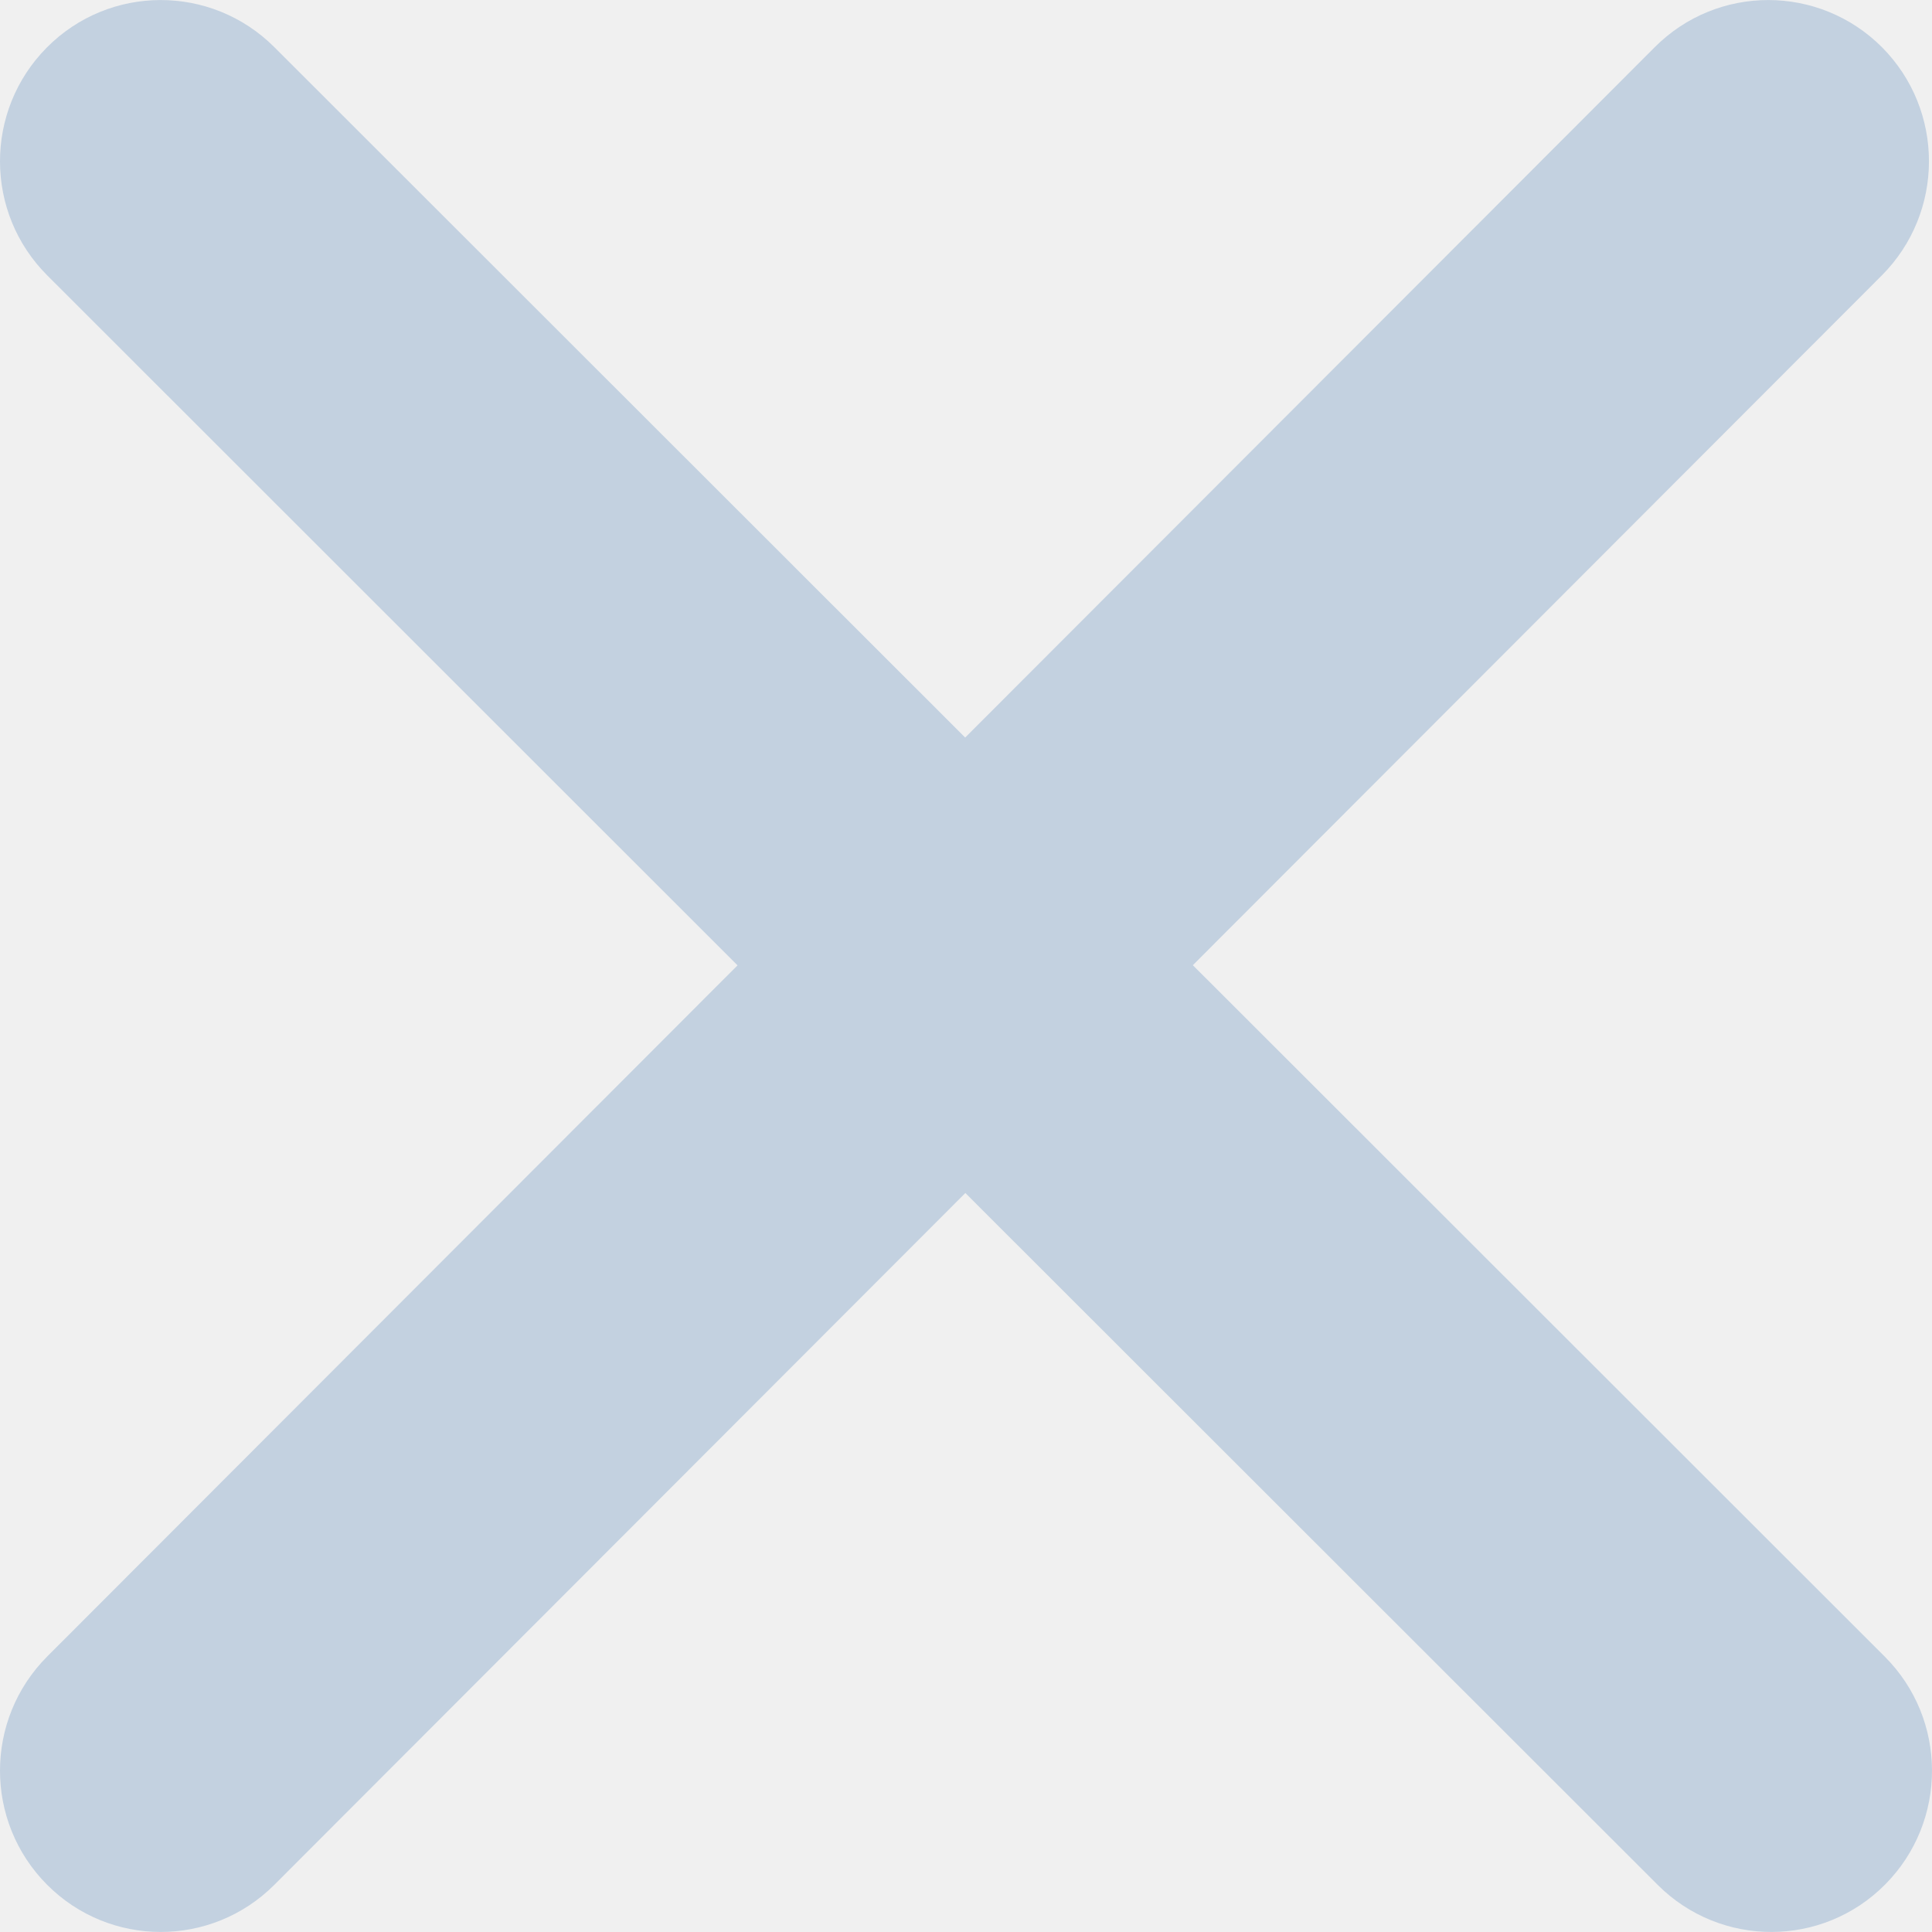
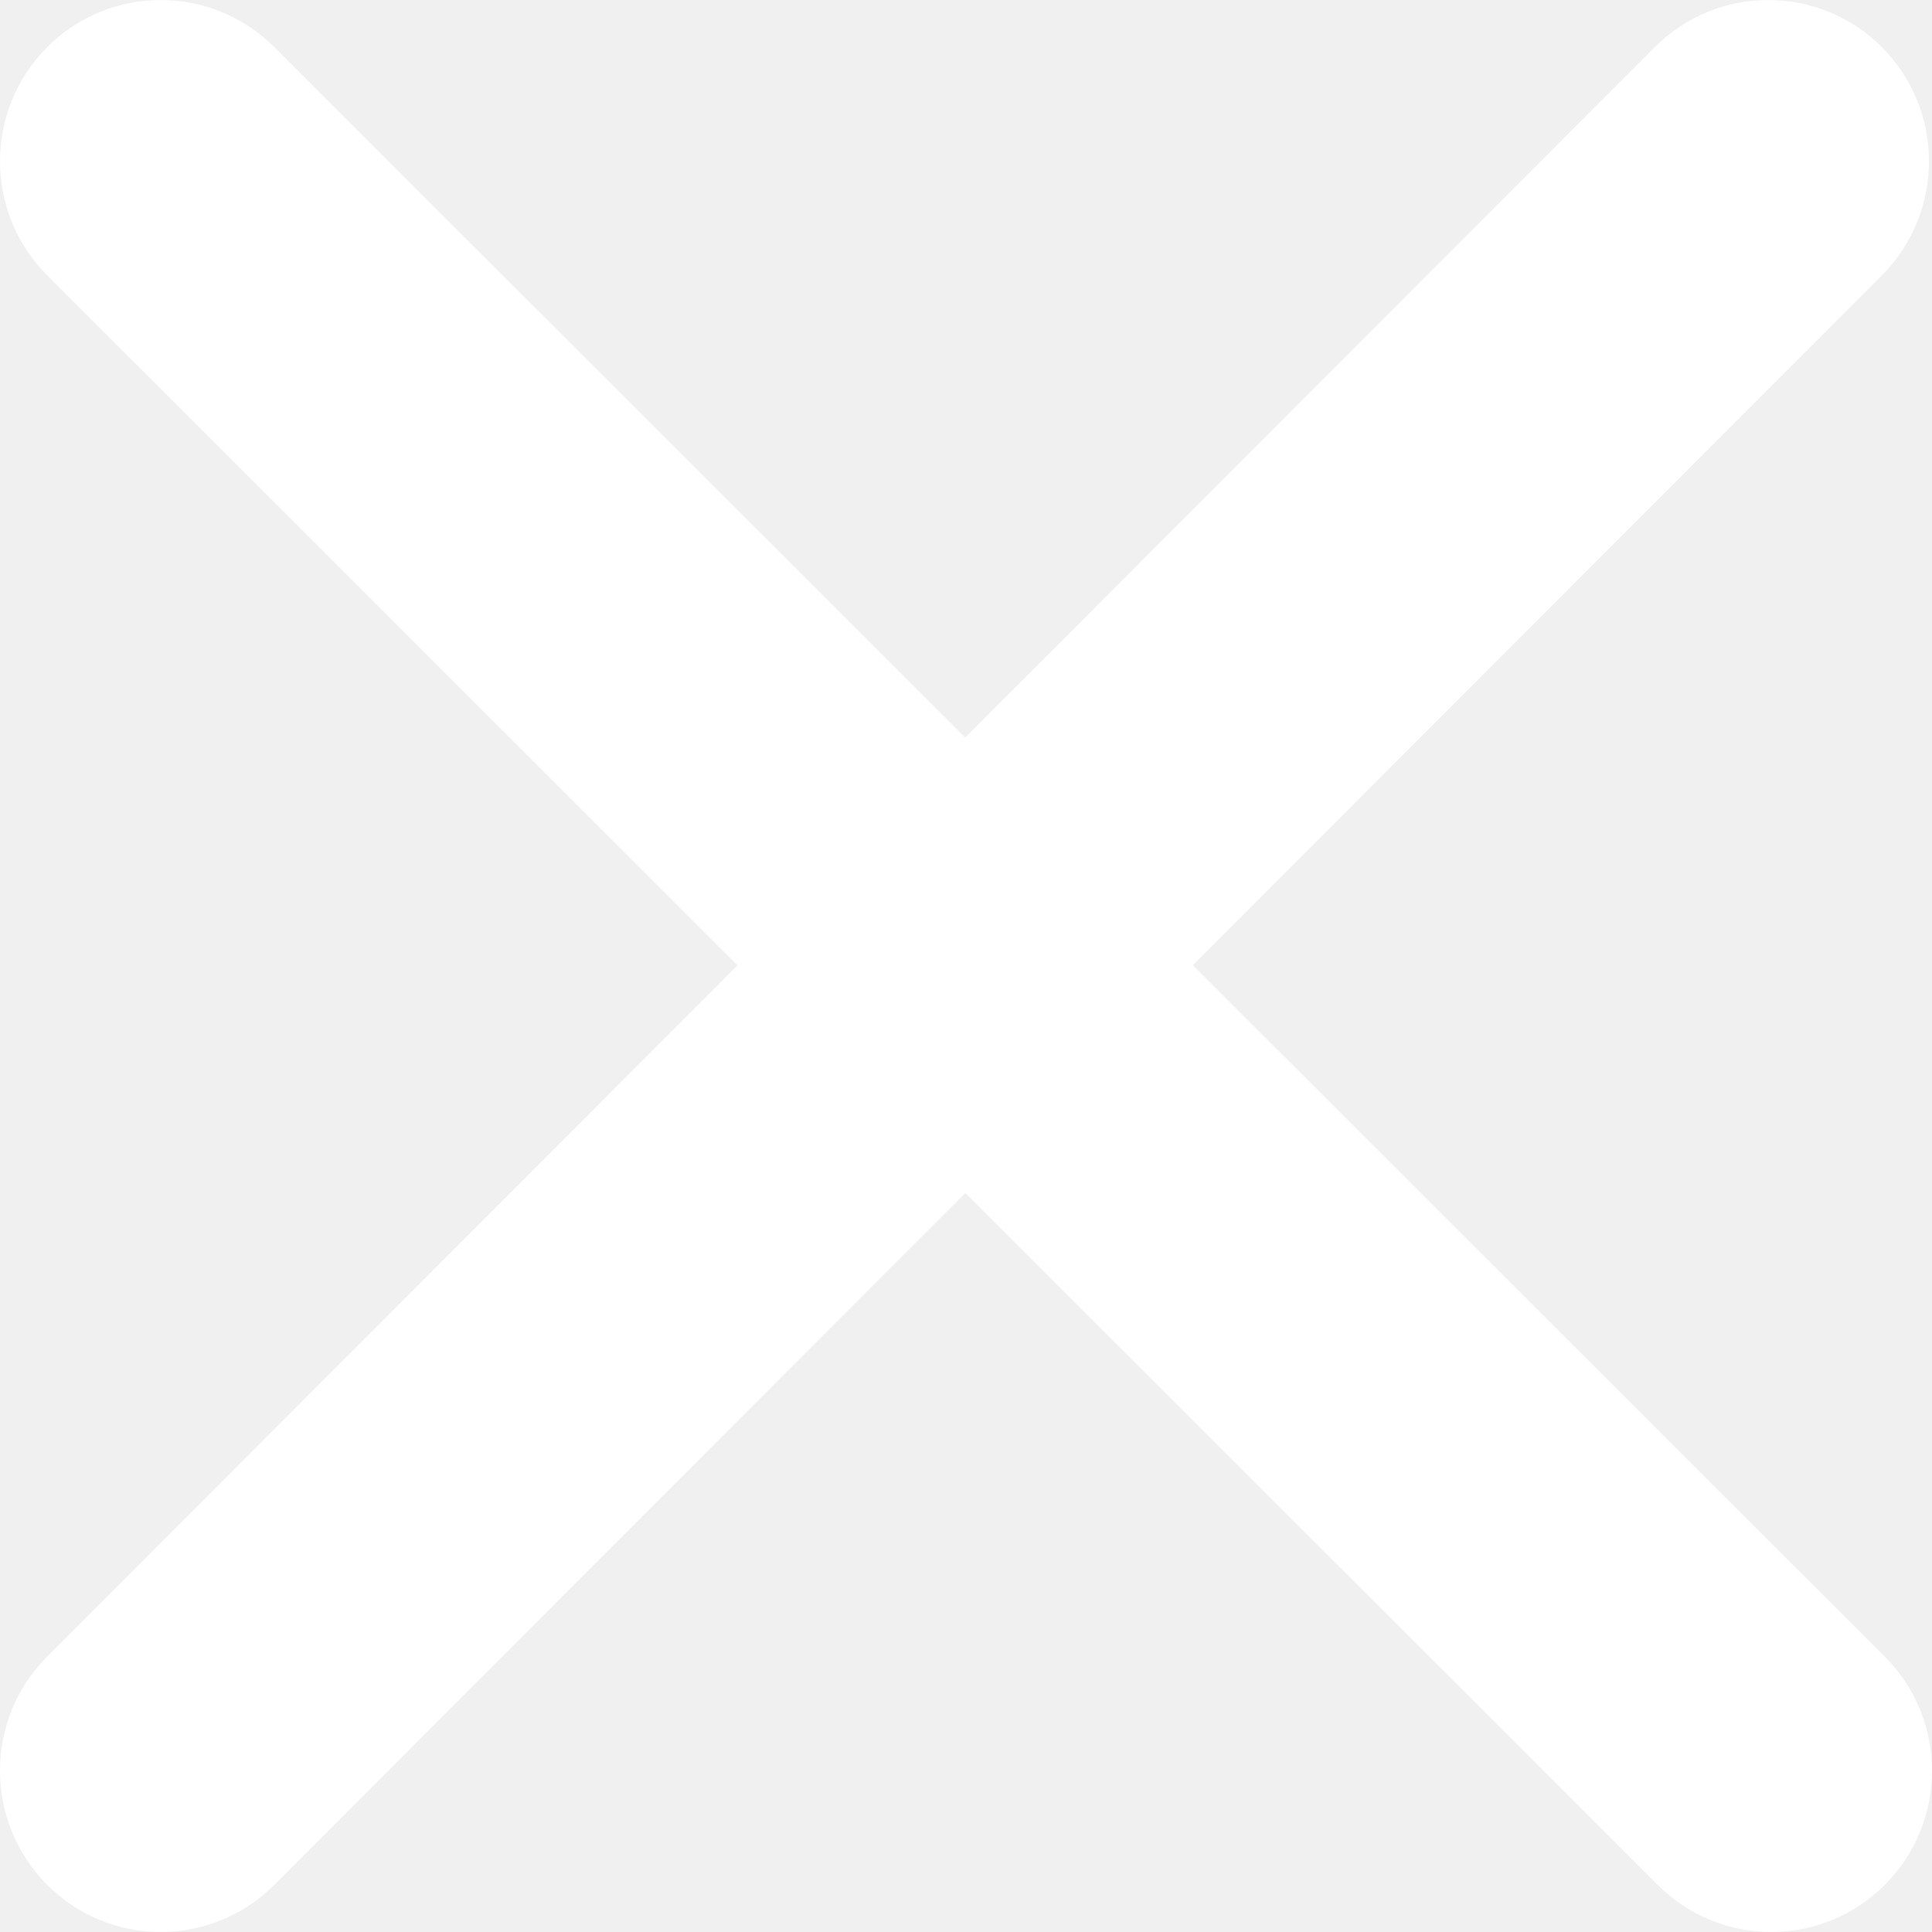
<svg xmlns="http://www.w3.org/2000/svg" width="12px" height="12px" viewBox="0 0 12 12" version="1.1">
  <defs />
  <g id="final" stroke="none" stroke-width="1" fill="none" fill-rule="evenodd">
    <g id="/admin/admin_1_edit" transform="translate(-832, -313)">
      <g id="body" transform="translate(240, 64)">
        <g id="edit" transform="translate(174, 228)">
          <g id="Group-4">
            <g id="delete" transform="translate(417, 20)">
              <rect id="Rectangle-7" x="0" y="0" width="14" height="14" />
-               <path d="M5.581,6.996 L1.293,11.289 C0.903,11.68 0.902,12.314 1.292,12.706 C1.681,13.097 2.313,13.098 2.704,12.707 L6.996,8.41 L11.297,12.708 C11.688,13.098 12.32,13.097 12.709,12.705 C13.098,12.313 13.097,11.679 12.706,11.289 L8.409,6.995 L12.688,2.711 C13.078,2.32 13.079,1.686 12.69,1.294 C12.3,0.903 11.668,0.902 11.278,1.293 L6.995,5.581 L2.703,1.292 C2.312,0.902 1.68,0.903 1.291,1.295 C0.902,1.687 0.903,2.321 1.294,2.711 L5.581,6.996 Z" id="Line-2" fill="#C3D1E0" fill-rule="nonzero" />
+               <path d="M5.581,6.996 L1.293,11.289 C0.903,11.68 0.902,12.314 1.292,12.706 C1.681,13.097 2.313,13.098 2.704,12.707 L6.996,8.41 L11.297,12.708 C11.688,13.098 12.32,13.097 12.709,12.705 C13.098,12.313 13.097,11.679 12.706,11.289 L8.409,6.995 L12.688,2.711 C13.078,2.32 13.079,1.686 12.69,1.294 C12.3,0.903 11.668,0.902 11.278,1.293 L6.995,5.581 L2.703,1.292 C2.312,0.902 1.68,0.903 1.291,1.295 C0.902,1.687 0.903,2.321 1.294,2.711 L5.581,6.996 Z" id="Line-2" fill="#FFFFFF" fill-rule="nonzero" />
            </g>
          </g>
        </g>
      </g>
    </g>
  </g>
</svg>
